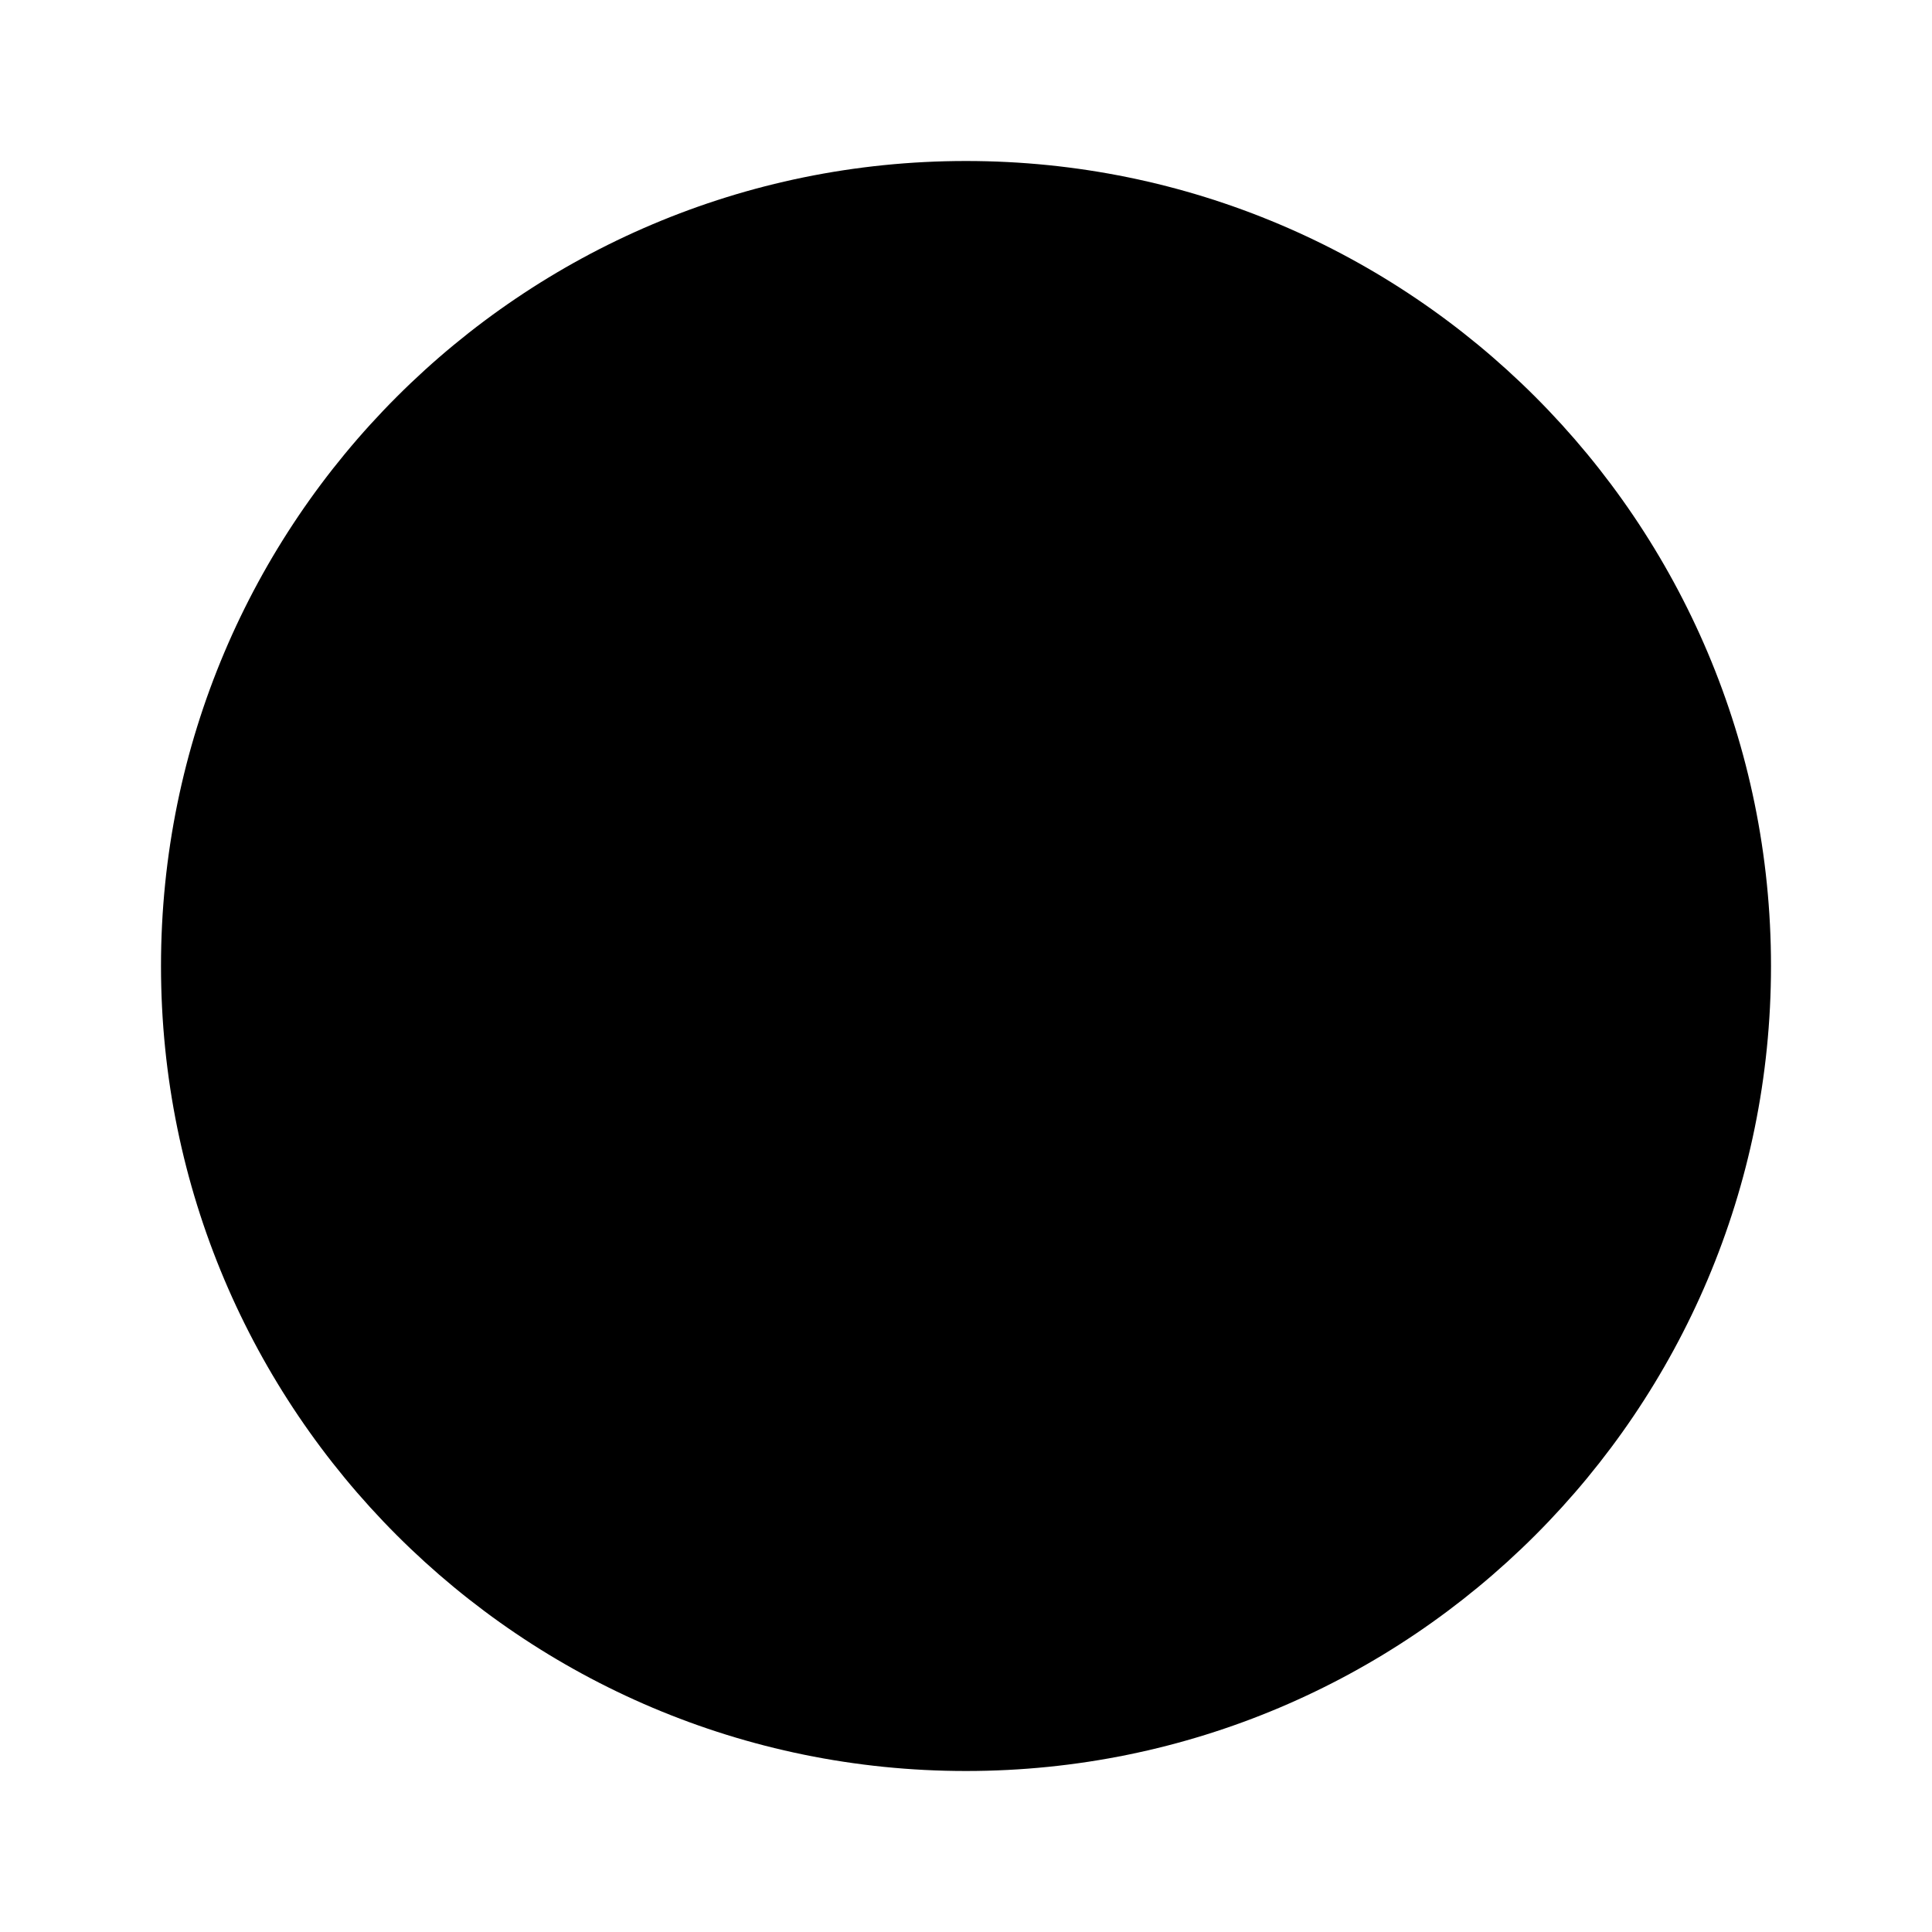
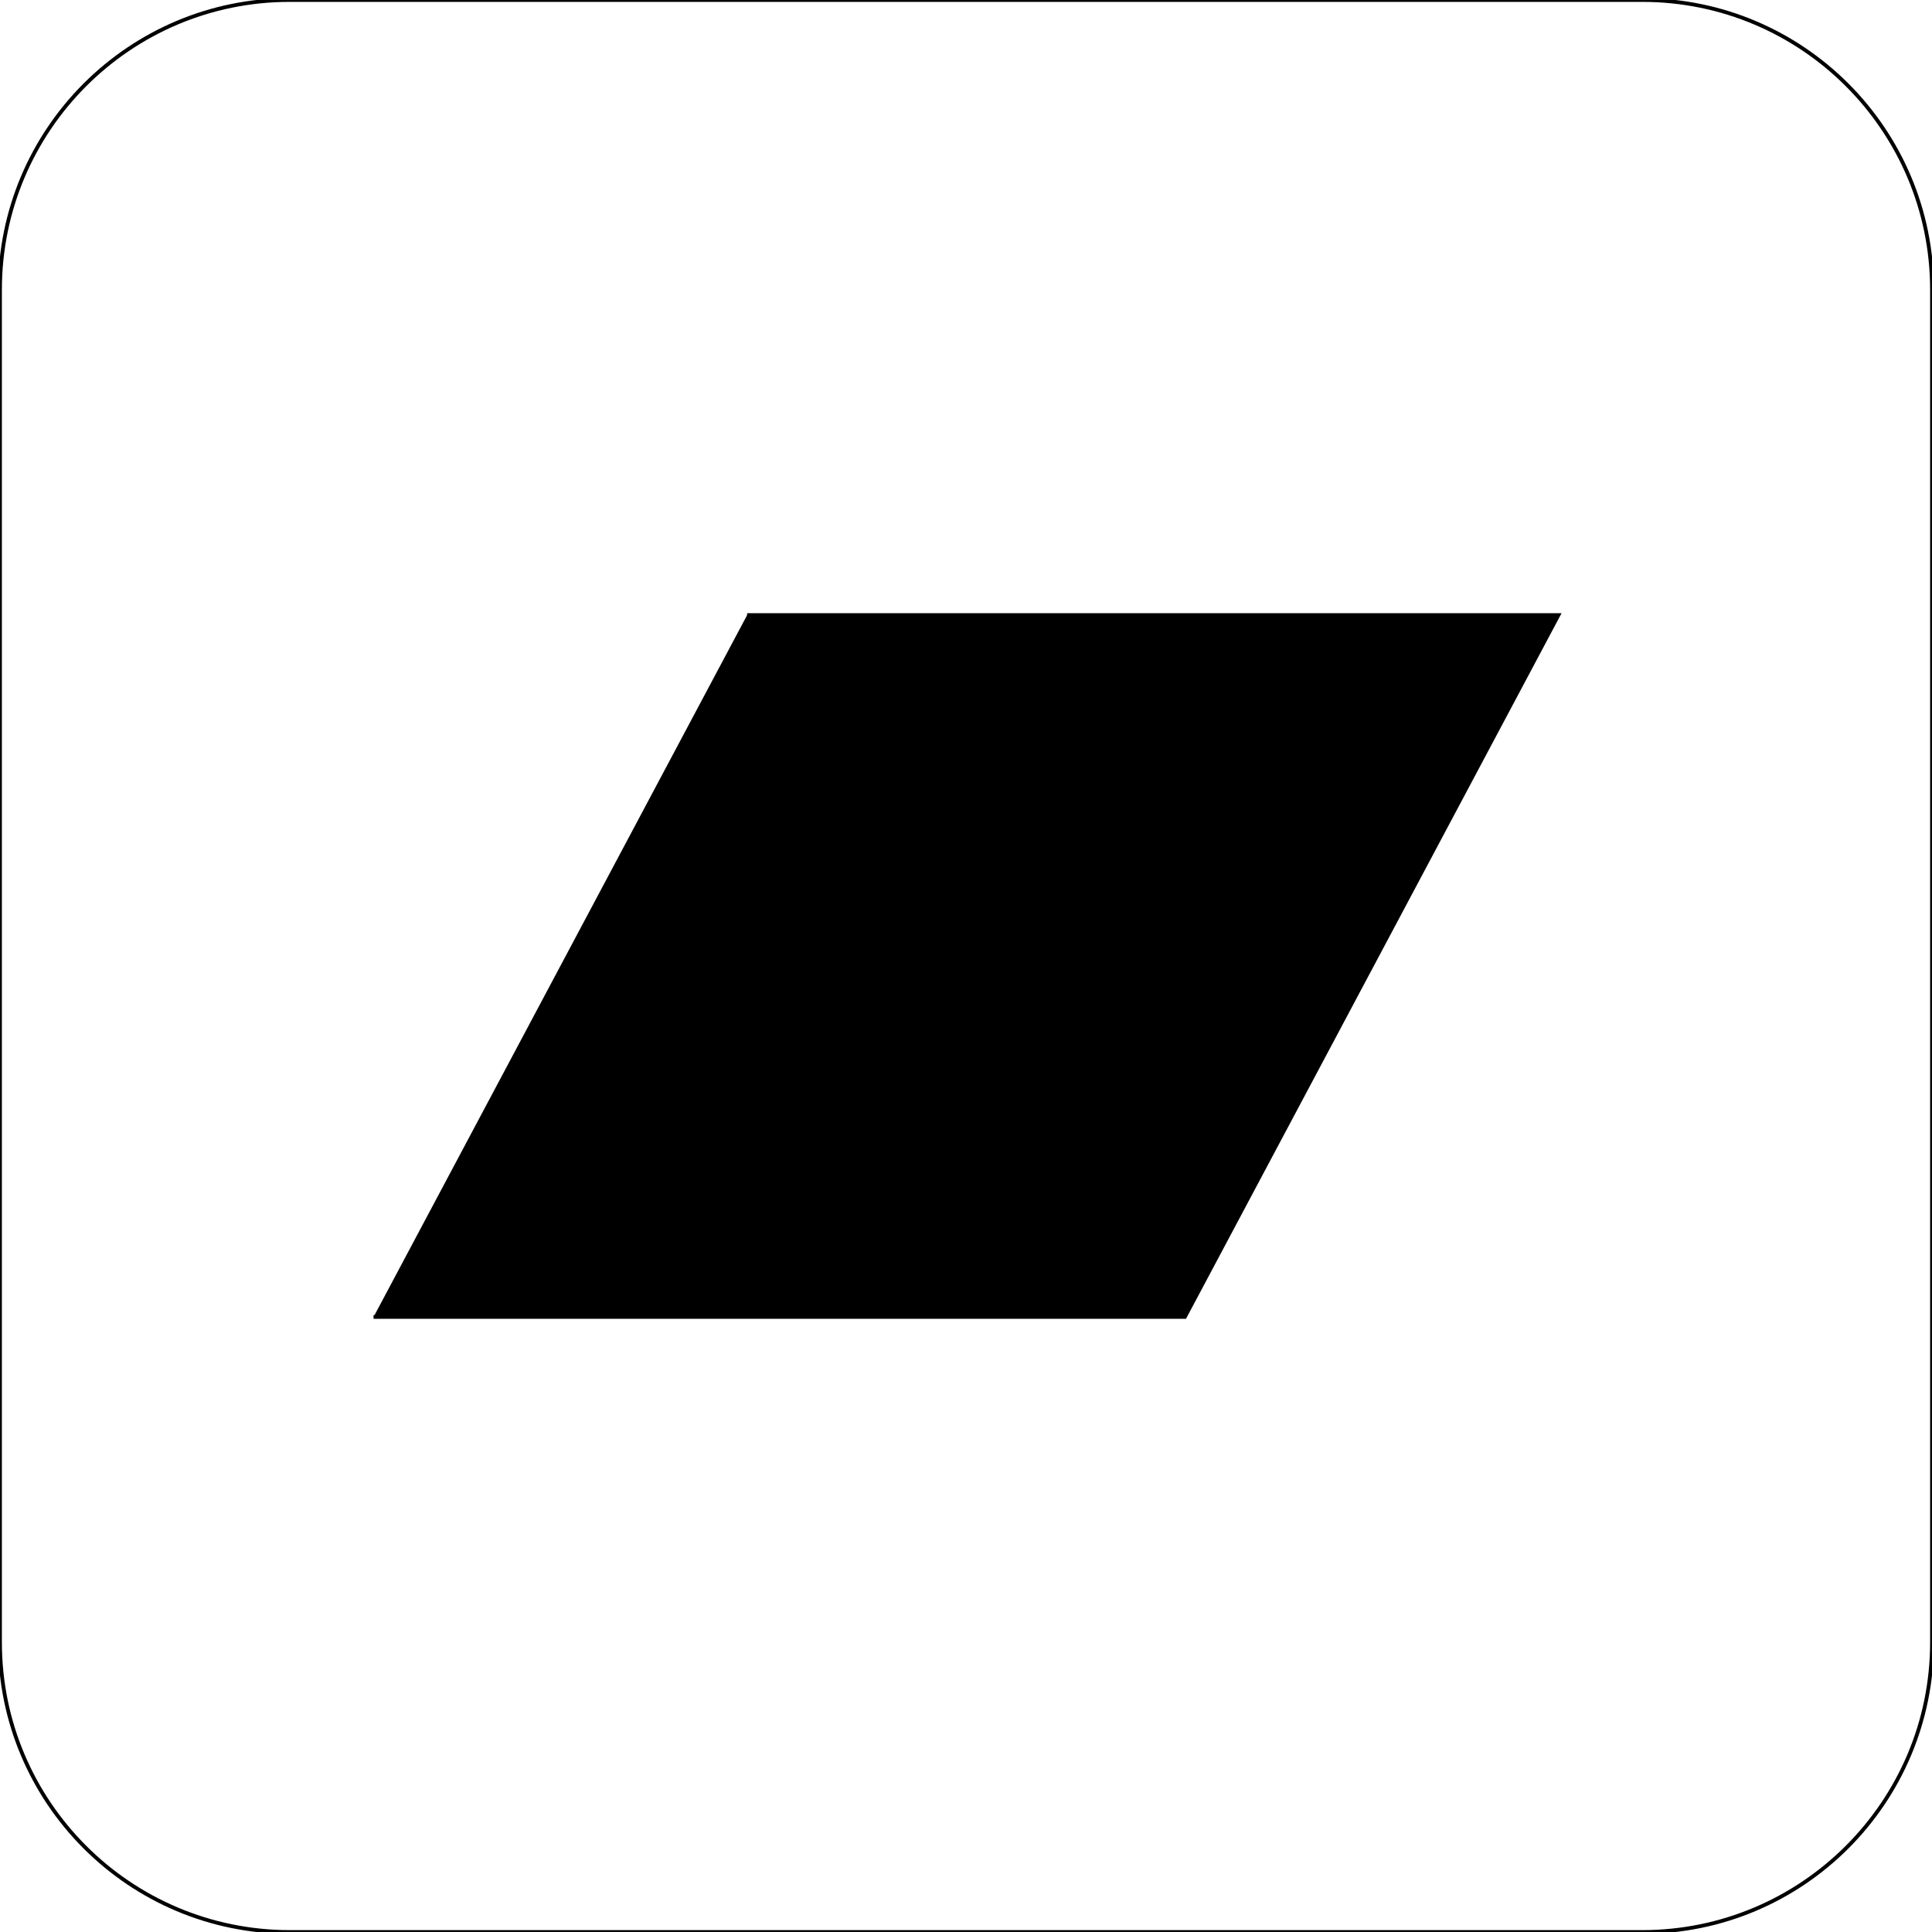
- <svg xmlns="http://www.w3.org/2000/svg" width="24px" height="24px" viewBox="0 0 24 24" version="1.1">
-   <path d="M12,2 C17.523,2 22,6.477 22,12 C22,17.523 17.523,22 12,22 C6.477,22 2,17.523 2,12 C2,6.477 6.477,2 12,2 Z M11.5,6.5 L11.5,9.5 L7.5,12 L11.5,14.5 L11.5,17.5 L5.5,13.5 L5.5,10.5 L11.5,6.5 Z M12.5,6.5 L18.5,10.5 L18.5,13.5 L12.5,17.5 L12.5,14.5 L16.5,12 L12.5,9.5 L12.5,6.5 Z" fill="currentColor" />
+ <svg xmlns="http://www.w3.org/2000/svg" aria-label="Bandcamp" role="img" viewBox="0 0 512 512" fill="#000000" stroke="#000000">
+   <g id="SVGRepo_bgCarrier" stroke-width="0" />
+   <g id="SVGRepo_tracerCarrier" stroke-linecap="round" stroke-linejoin="round" />
+   <g id="SVGRepo_iconCarrier">
+     <rect width="512" height="512" rx="15%" fill="transparent" />
+     <path fill="#000" d="M99 349h215l99-186H198" />
+   </g>
</svg>
